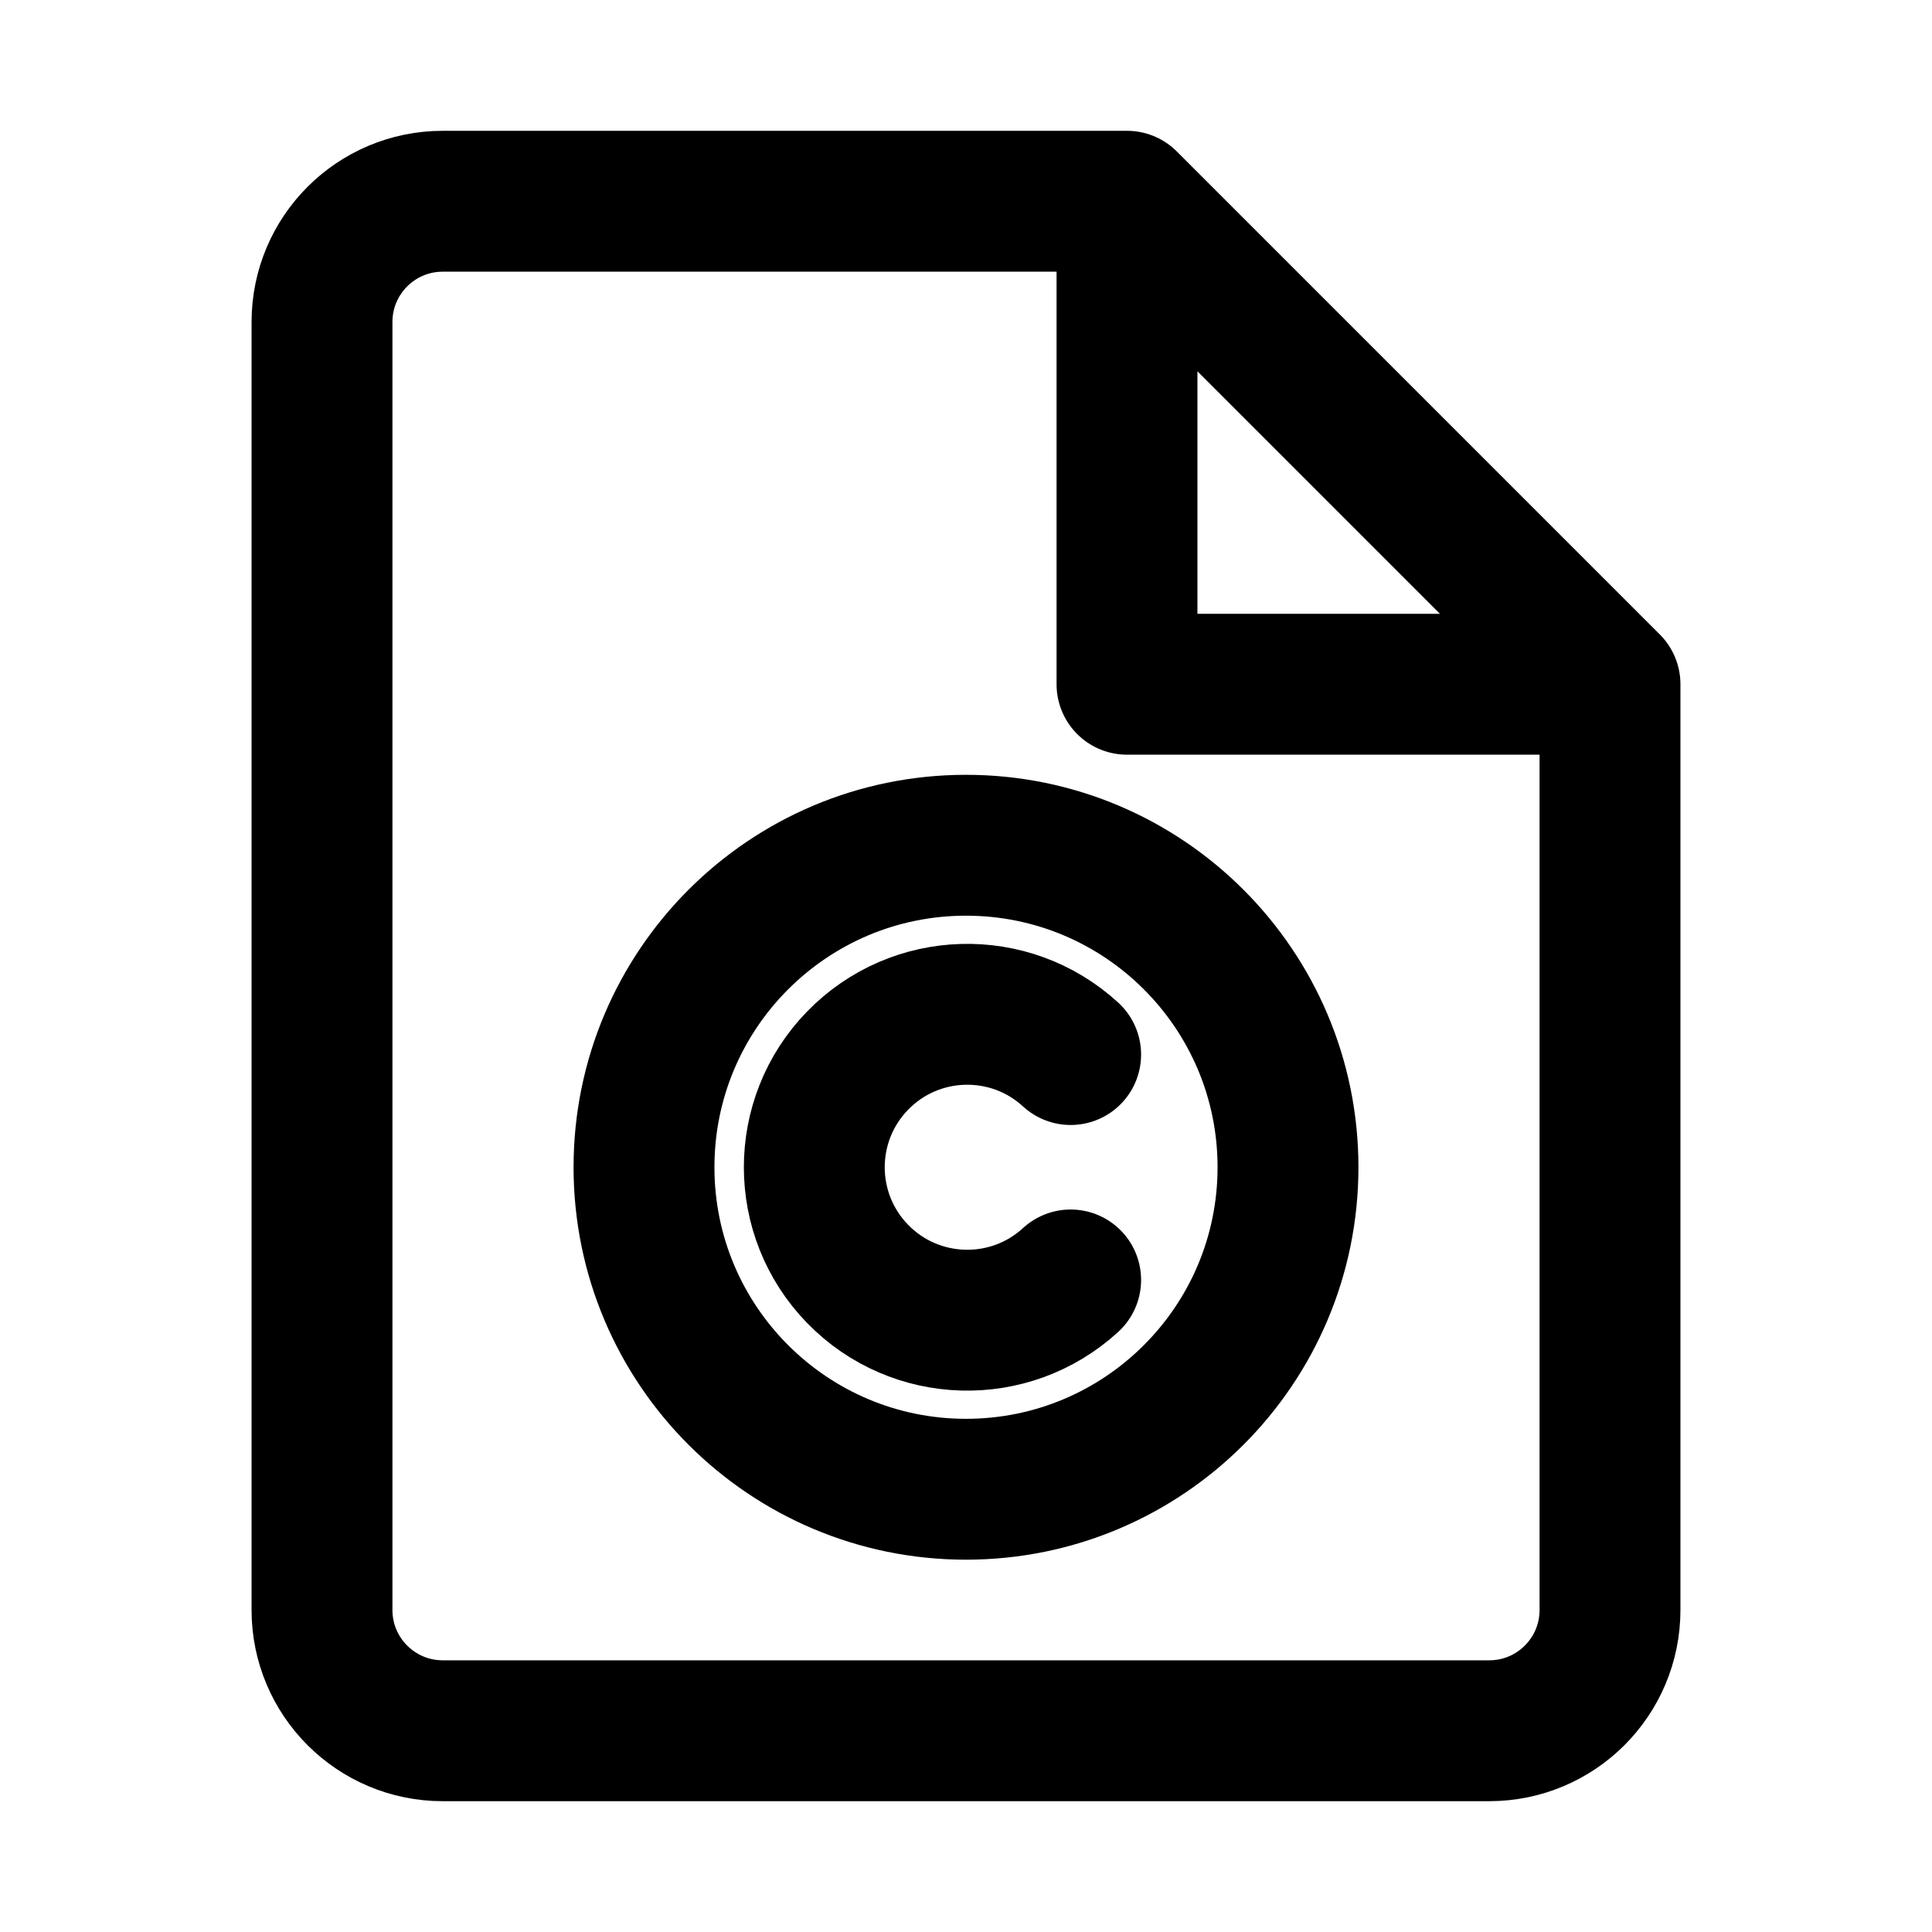
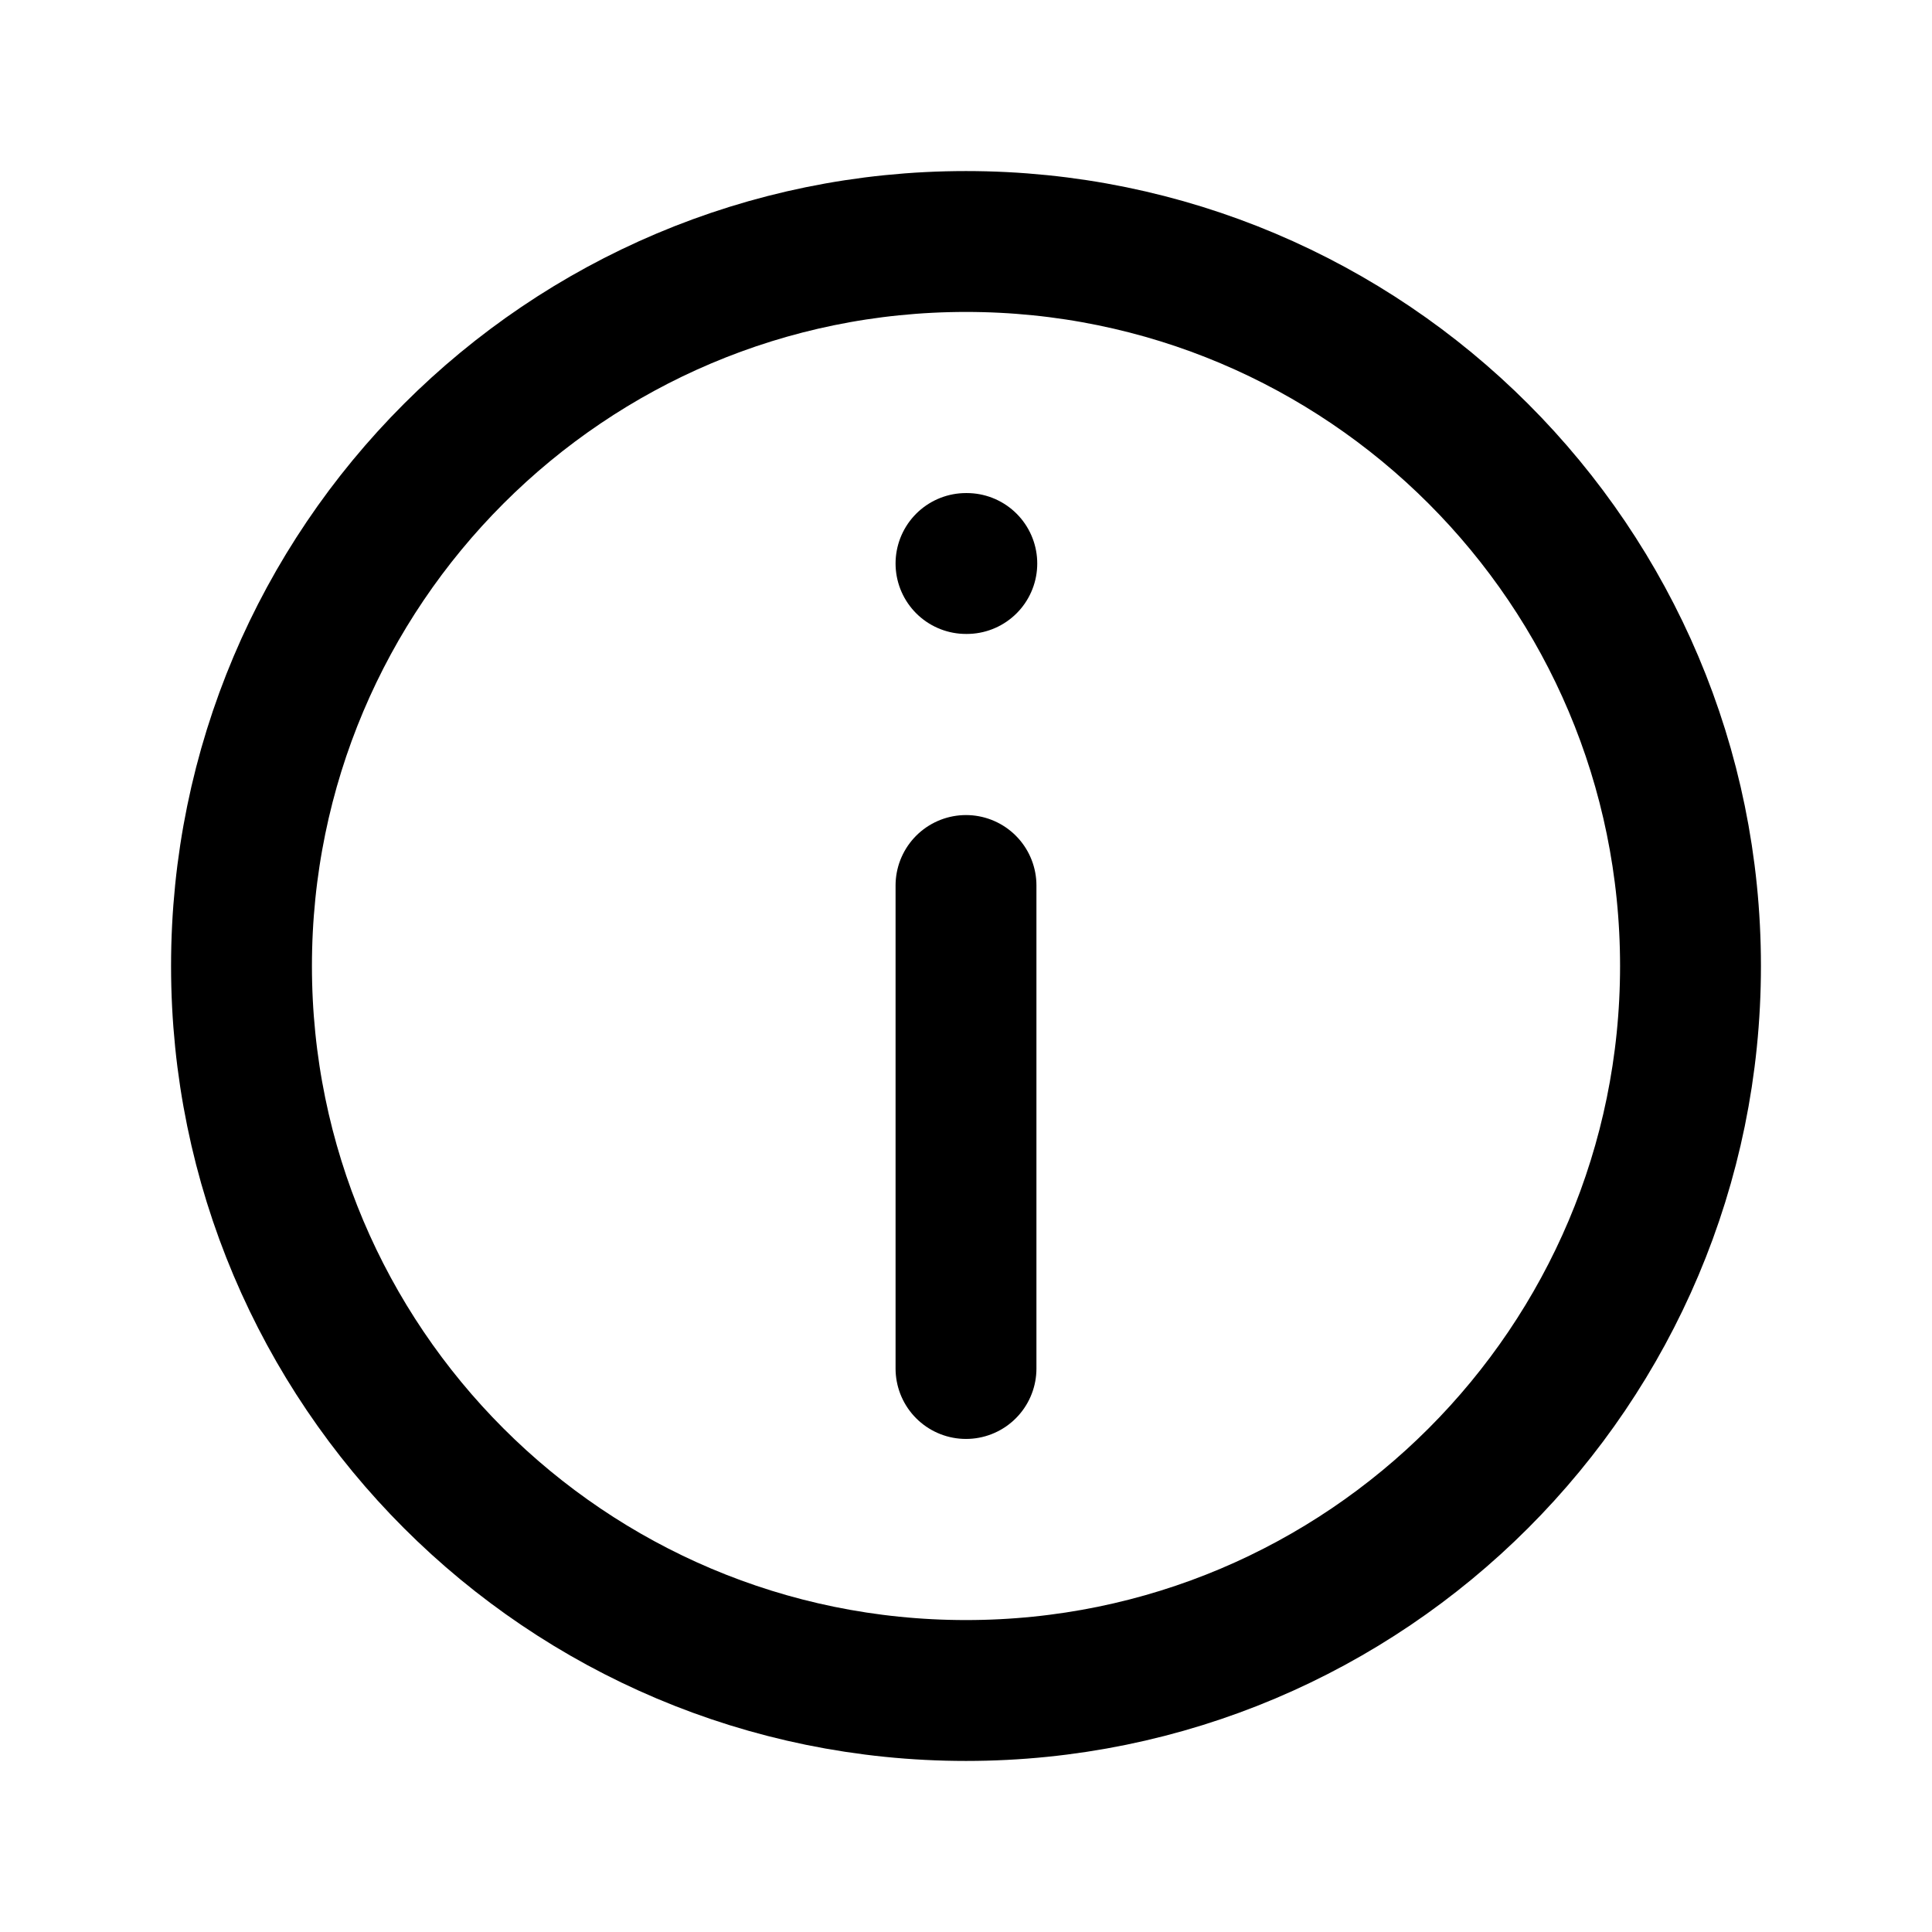
<svg xmlns="http://www.w3.org/2000/svg" viewBox="0 0 24 24" fill="none" stroke="#000" stroke-width="1.75" stroke-linecap="round" stroke-linejoin="round">
-   <path d="M14 2.5H5.5A1.5 1.5 0 0 0 4 4v16a1.5 1.5 0 0 0 1.5 1.5h13A1.5 1.5 0 0 0 20 20V8.5L14 2.5Zm0 0v6h6" />
-   <circle cx="12" cy="14.5" r="4" />
-   <path d="M13.3 13.1a1.9 1.9 0 1 0 0 2.8" />
+   <circle cx="12" cy="12" r="9" />
+   <path d="M12 11v6M12 7h.01" />
</svg>
